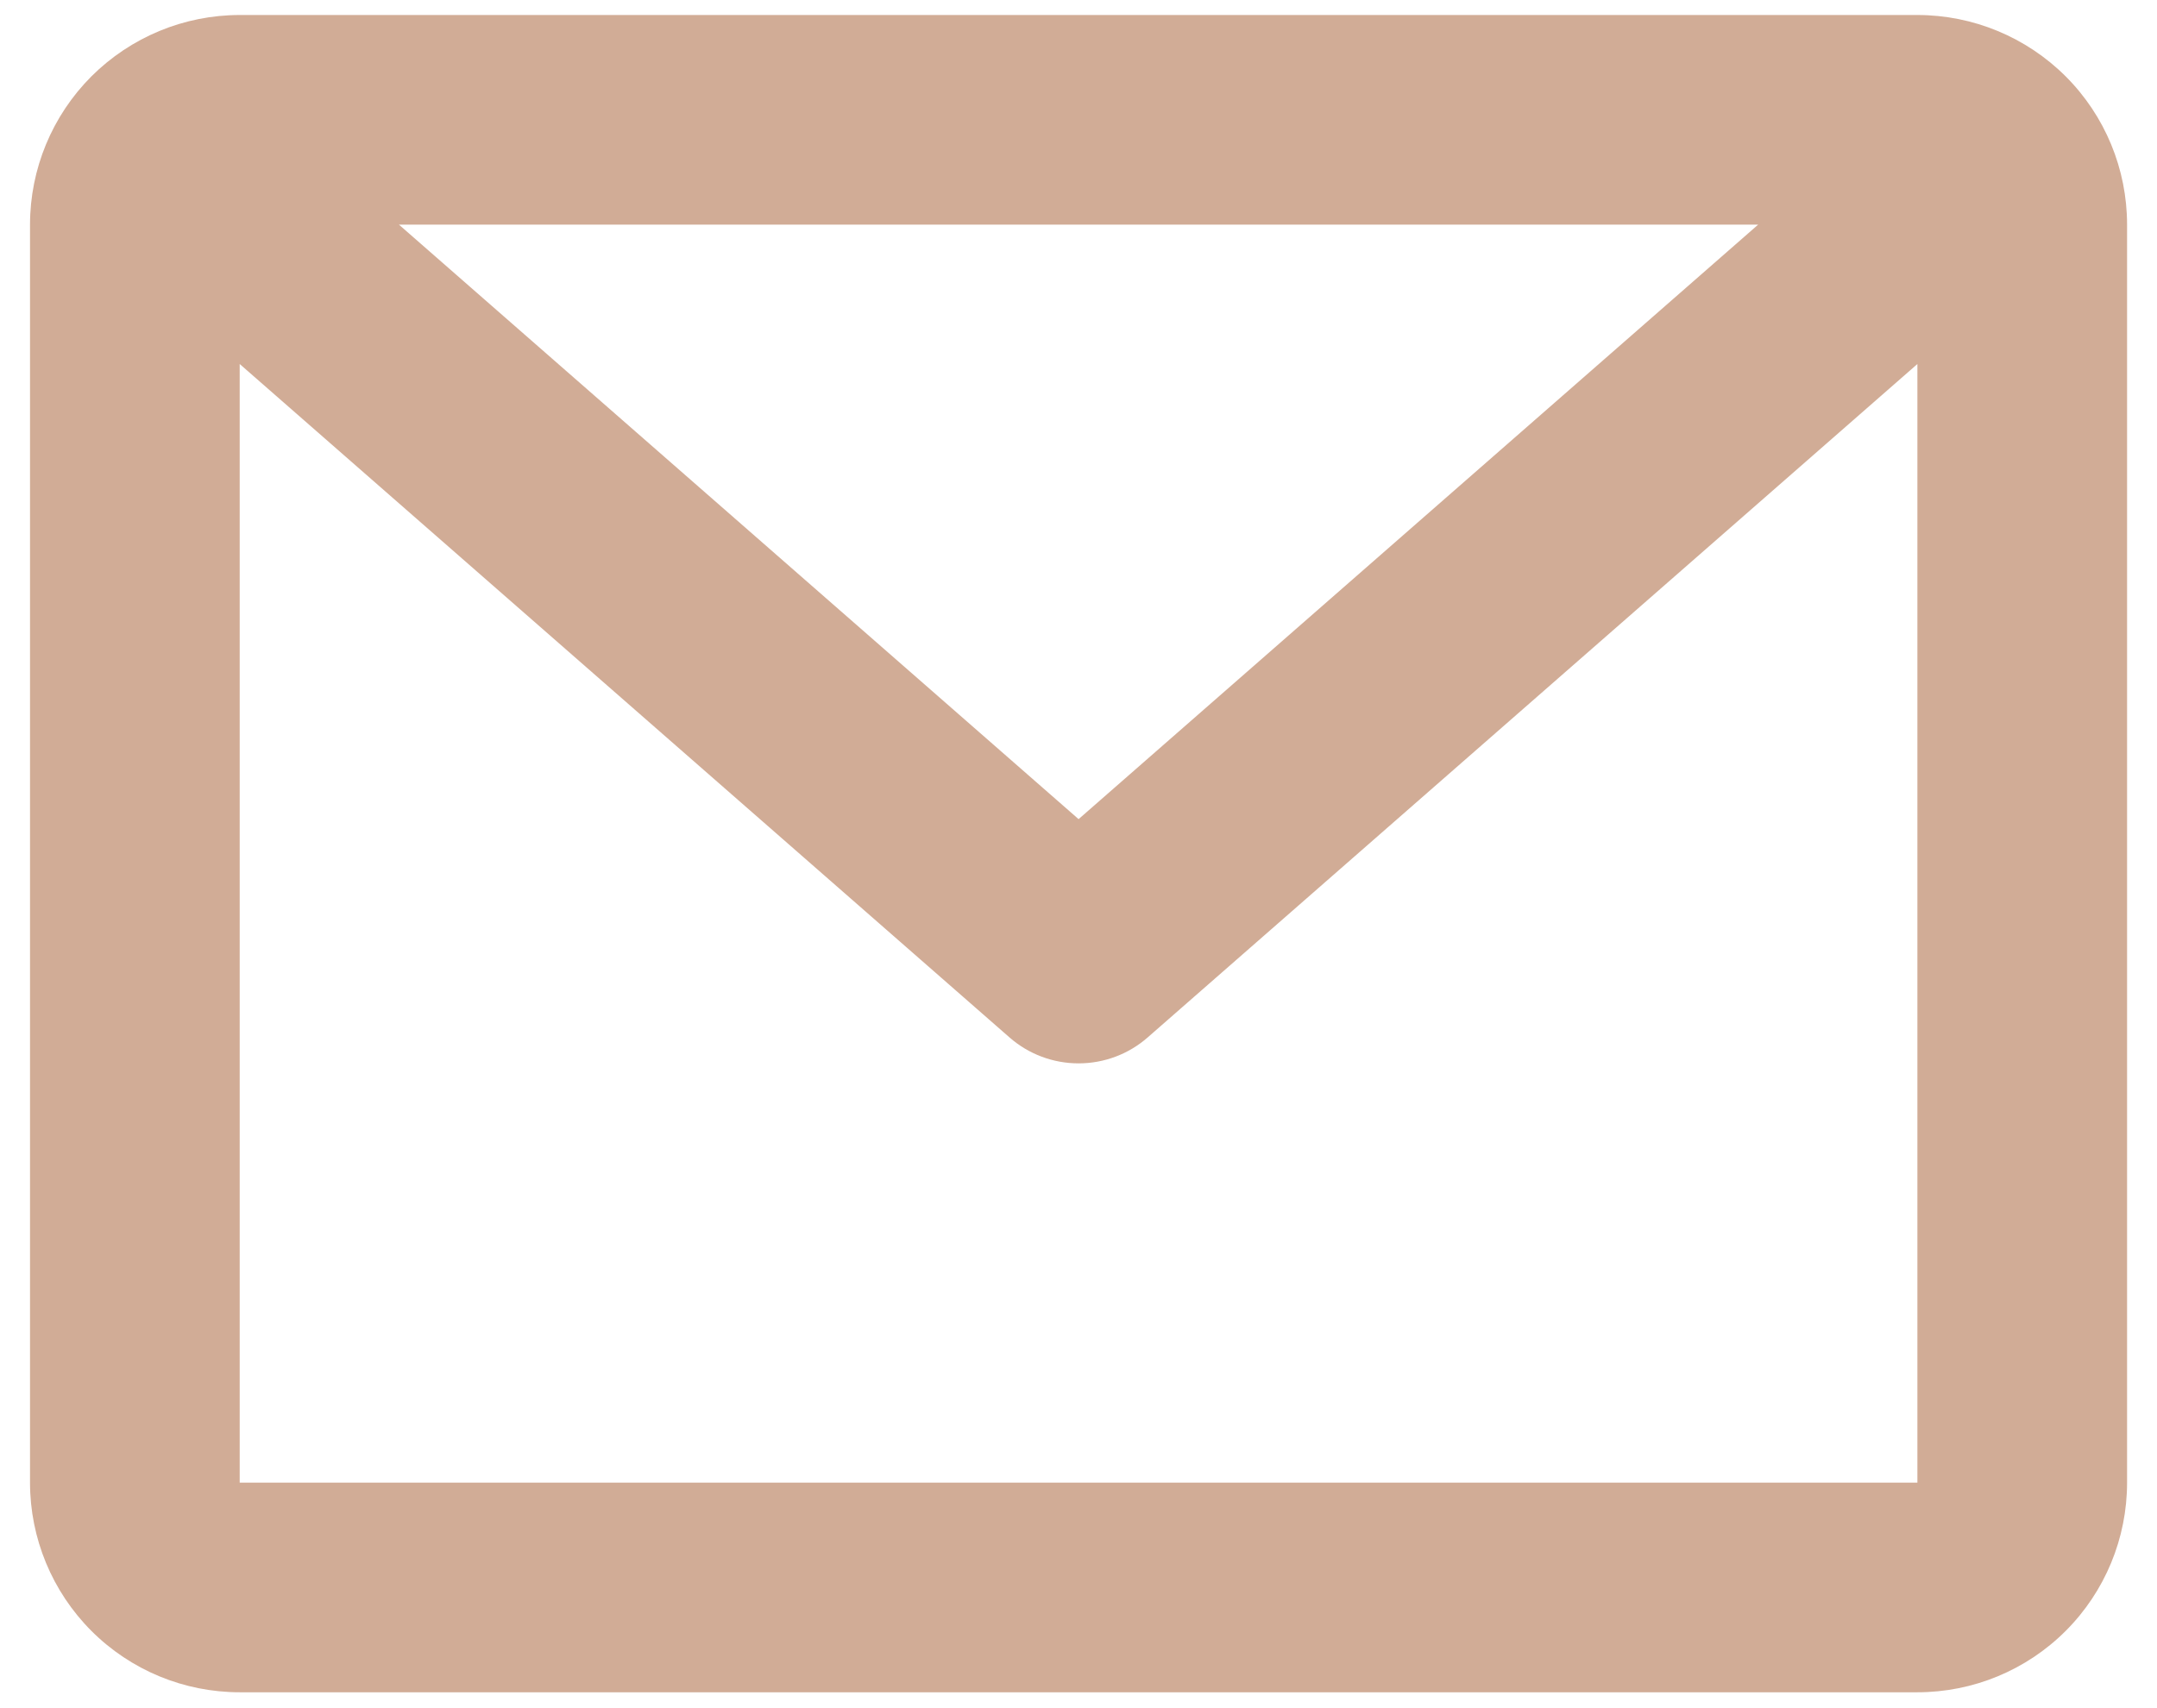
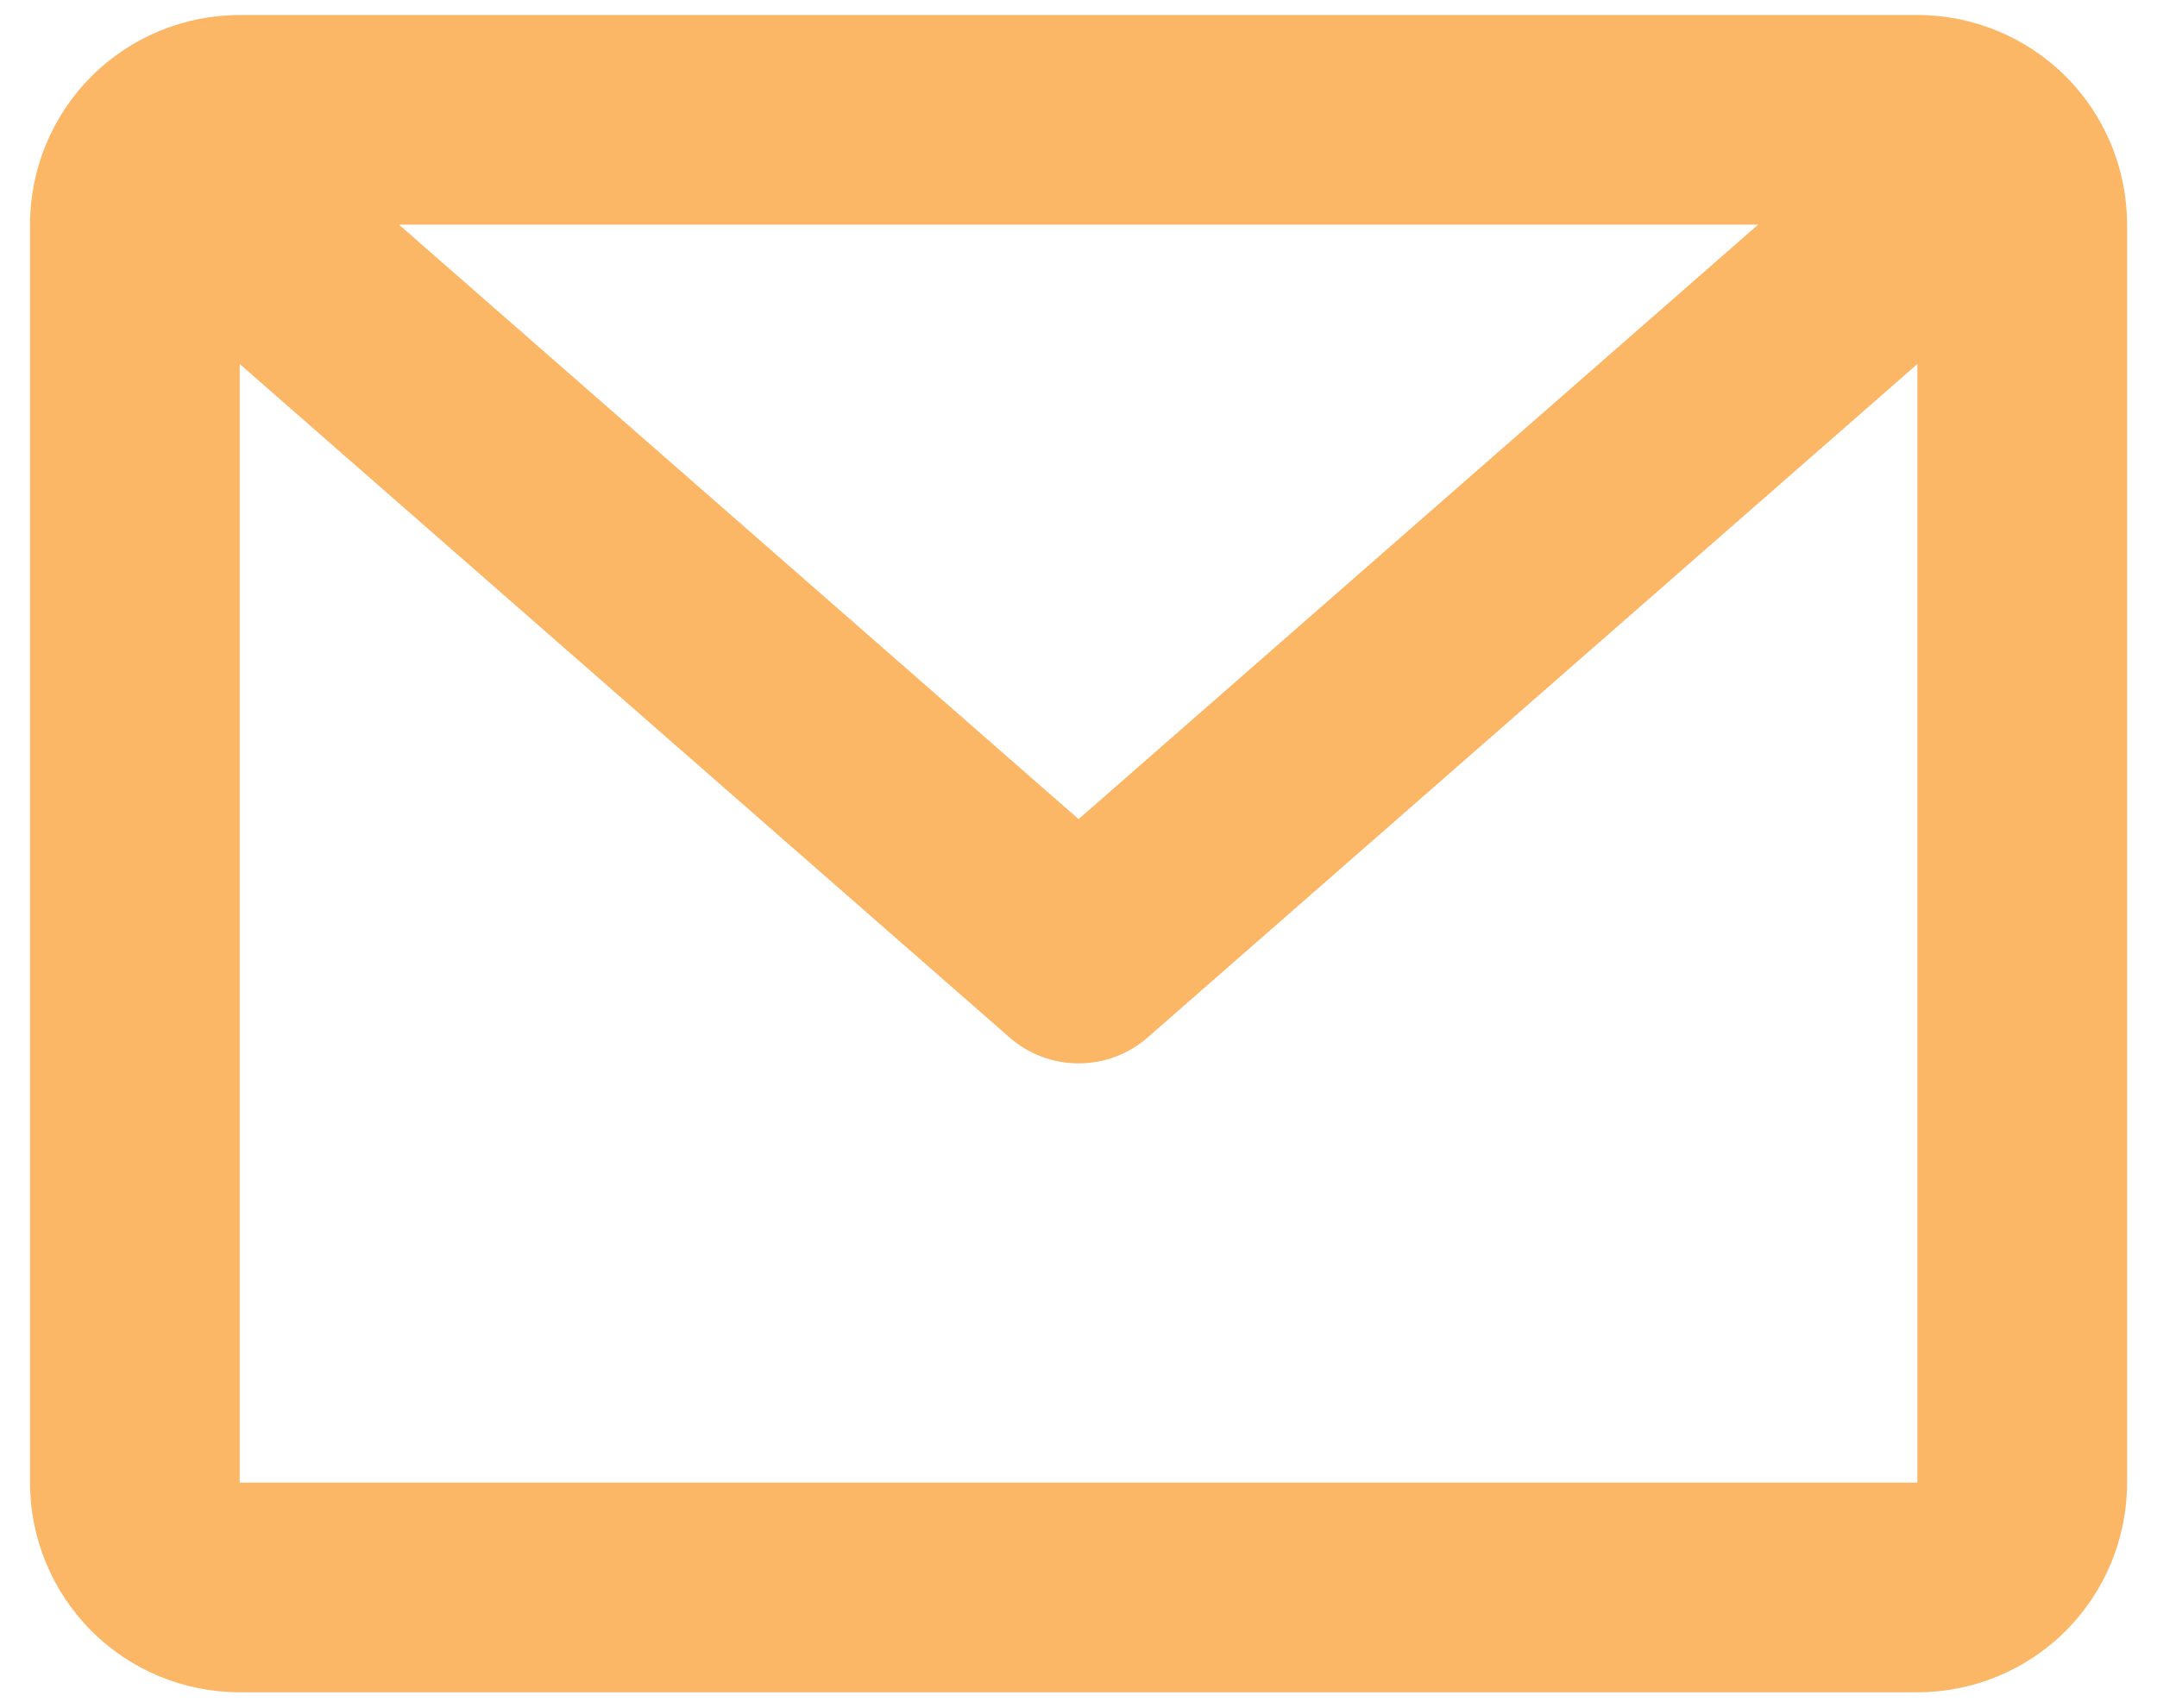
<svg xmlns="http://www.w3.org/2000/svg" width="24" height="19" viewBox="0 0 24 19" fill="none">
-   <path d="M0.334 2.5C0.334 1.881 0.58 1.288 1.017 0.85C1.455 0.413 2.048 0.167 2.667 0.167H21.334C21.953 0.167 22.546 0.413 22.984 0.85C23.422 1.288 23.667 1.881 23.667 2.5V16.5C23.667 17.119 23.422 17.712 22.984 18.15C22.546 18.588 21.953 18.833 21.334 18.833H2.667C2.048 18.833 1.455 18.588 1.017 18.15C0.58 17.712 0.334 17.119 0.334 16.5V2.5ZM4.439 2.5L12.001 9.116L19.562 2.5H4.439ZM21.334 4.051L12.77 11.545C12.557 11.732 12.284 11.834 12.001 11.834C11.718 11.834 11.445 11.732 11.232 11.545L2.667 4.051V16.5H21.334V4.051Z" fill="#D1AC96" />
+   <path d="M0.334 2.5C0.334 1.881 0.58 1.288 1.017 0.85C1.455 0.413 2.048 0.167 2.667 0.167H21.334C21.953 0.167 22.546 0.413 22.984 0.85C23.422 1.288 23.667 1.881 23.667 2.5V16.5C23.667 17.119 23.422 17.712 22.984 18.15C22.546 18.588 21.953 18.833 21.334 18.833H2.667C2.048 18.833 1.455 18.588 1.017 18.15C0.58 17.712 0.334 17.119 0.334 16.5V2.5ZM4.439 2.5L12.001 9.116L19.562 2.5H4.439ZM21.334 4.051L12.77 11.545C12.557 11.732 12.284 11.834 12.001 11.834C11.718 11.834 11.445 11.732 11.232 11.545L2.667 4.051V16.5H21.334V4.051Z" fill="#fbb666" />
</svg>
